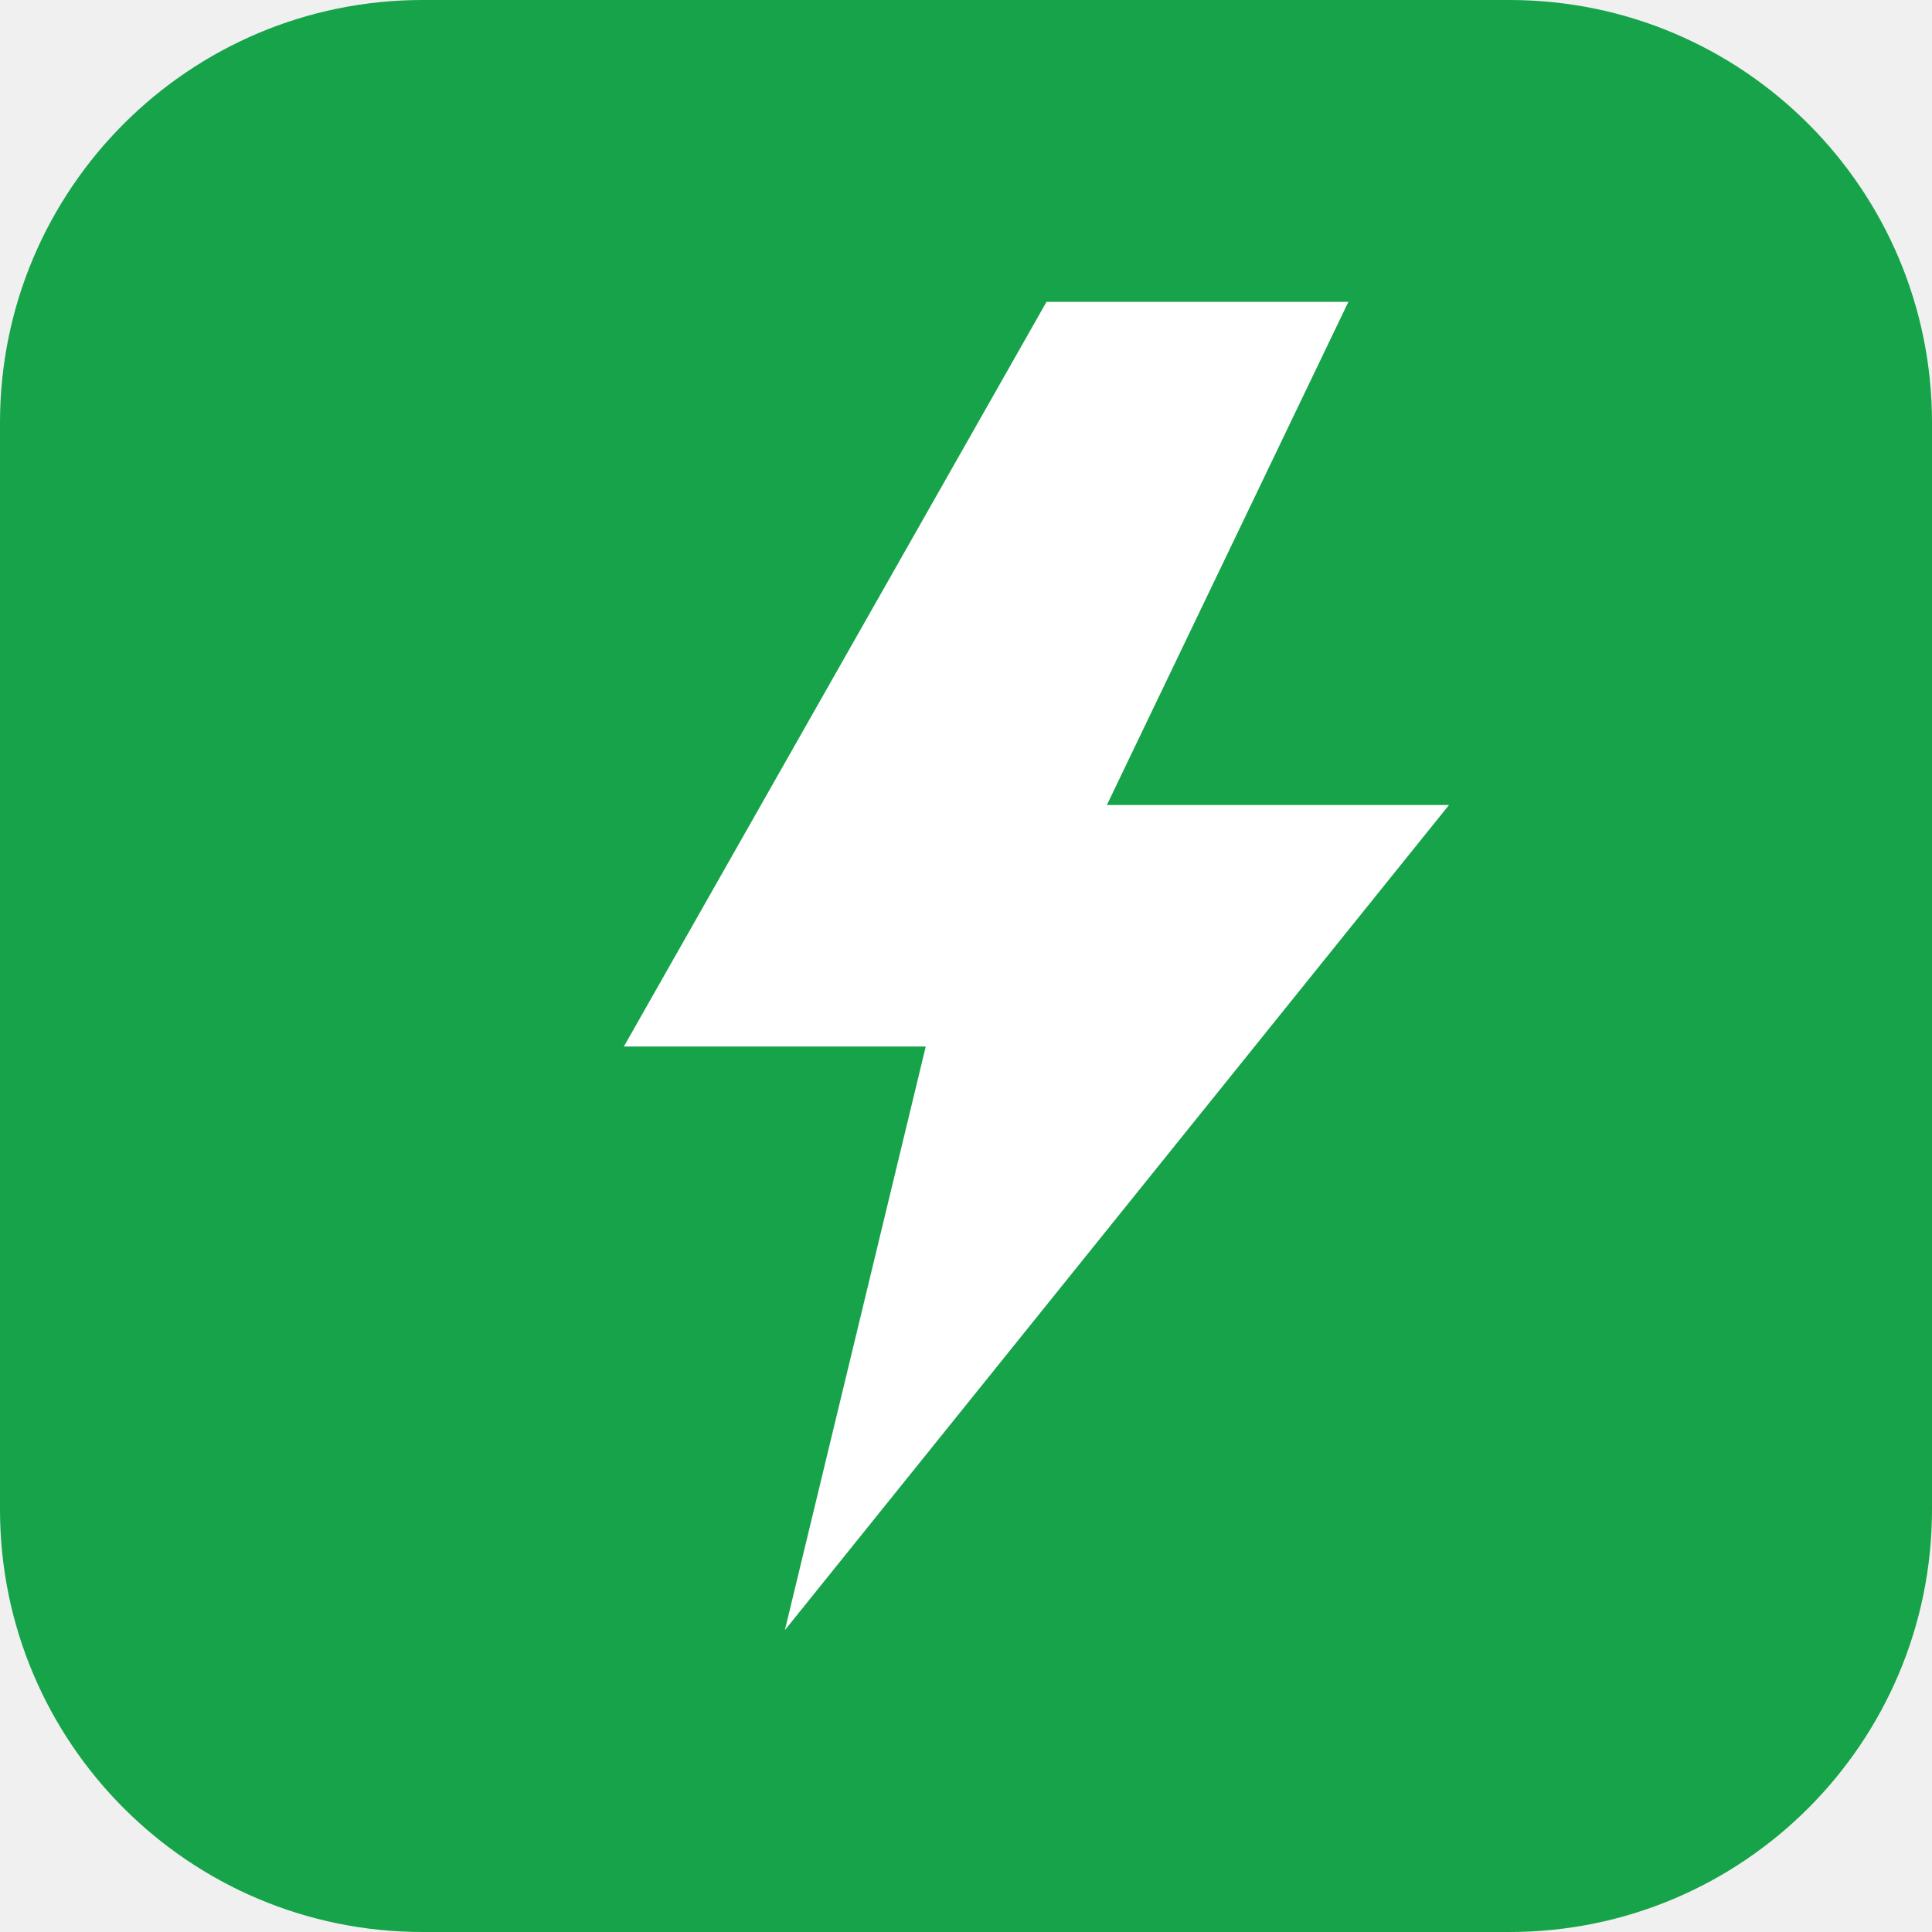
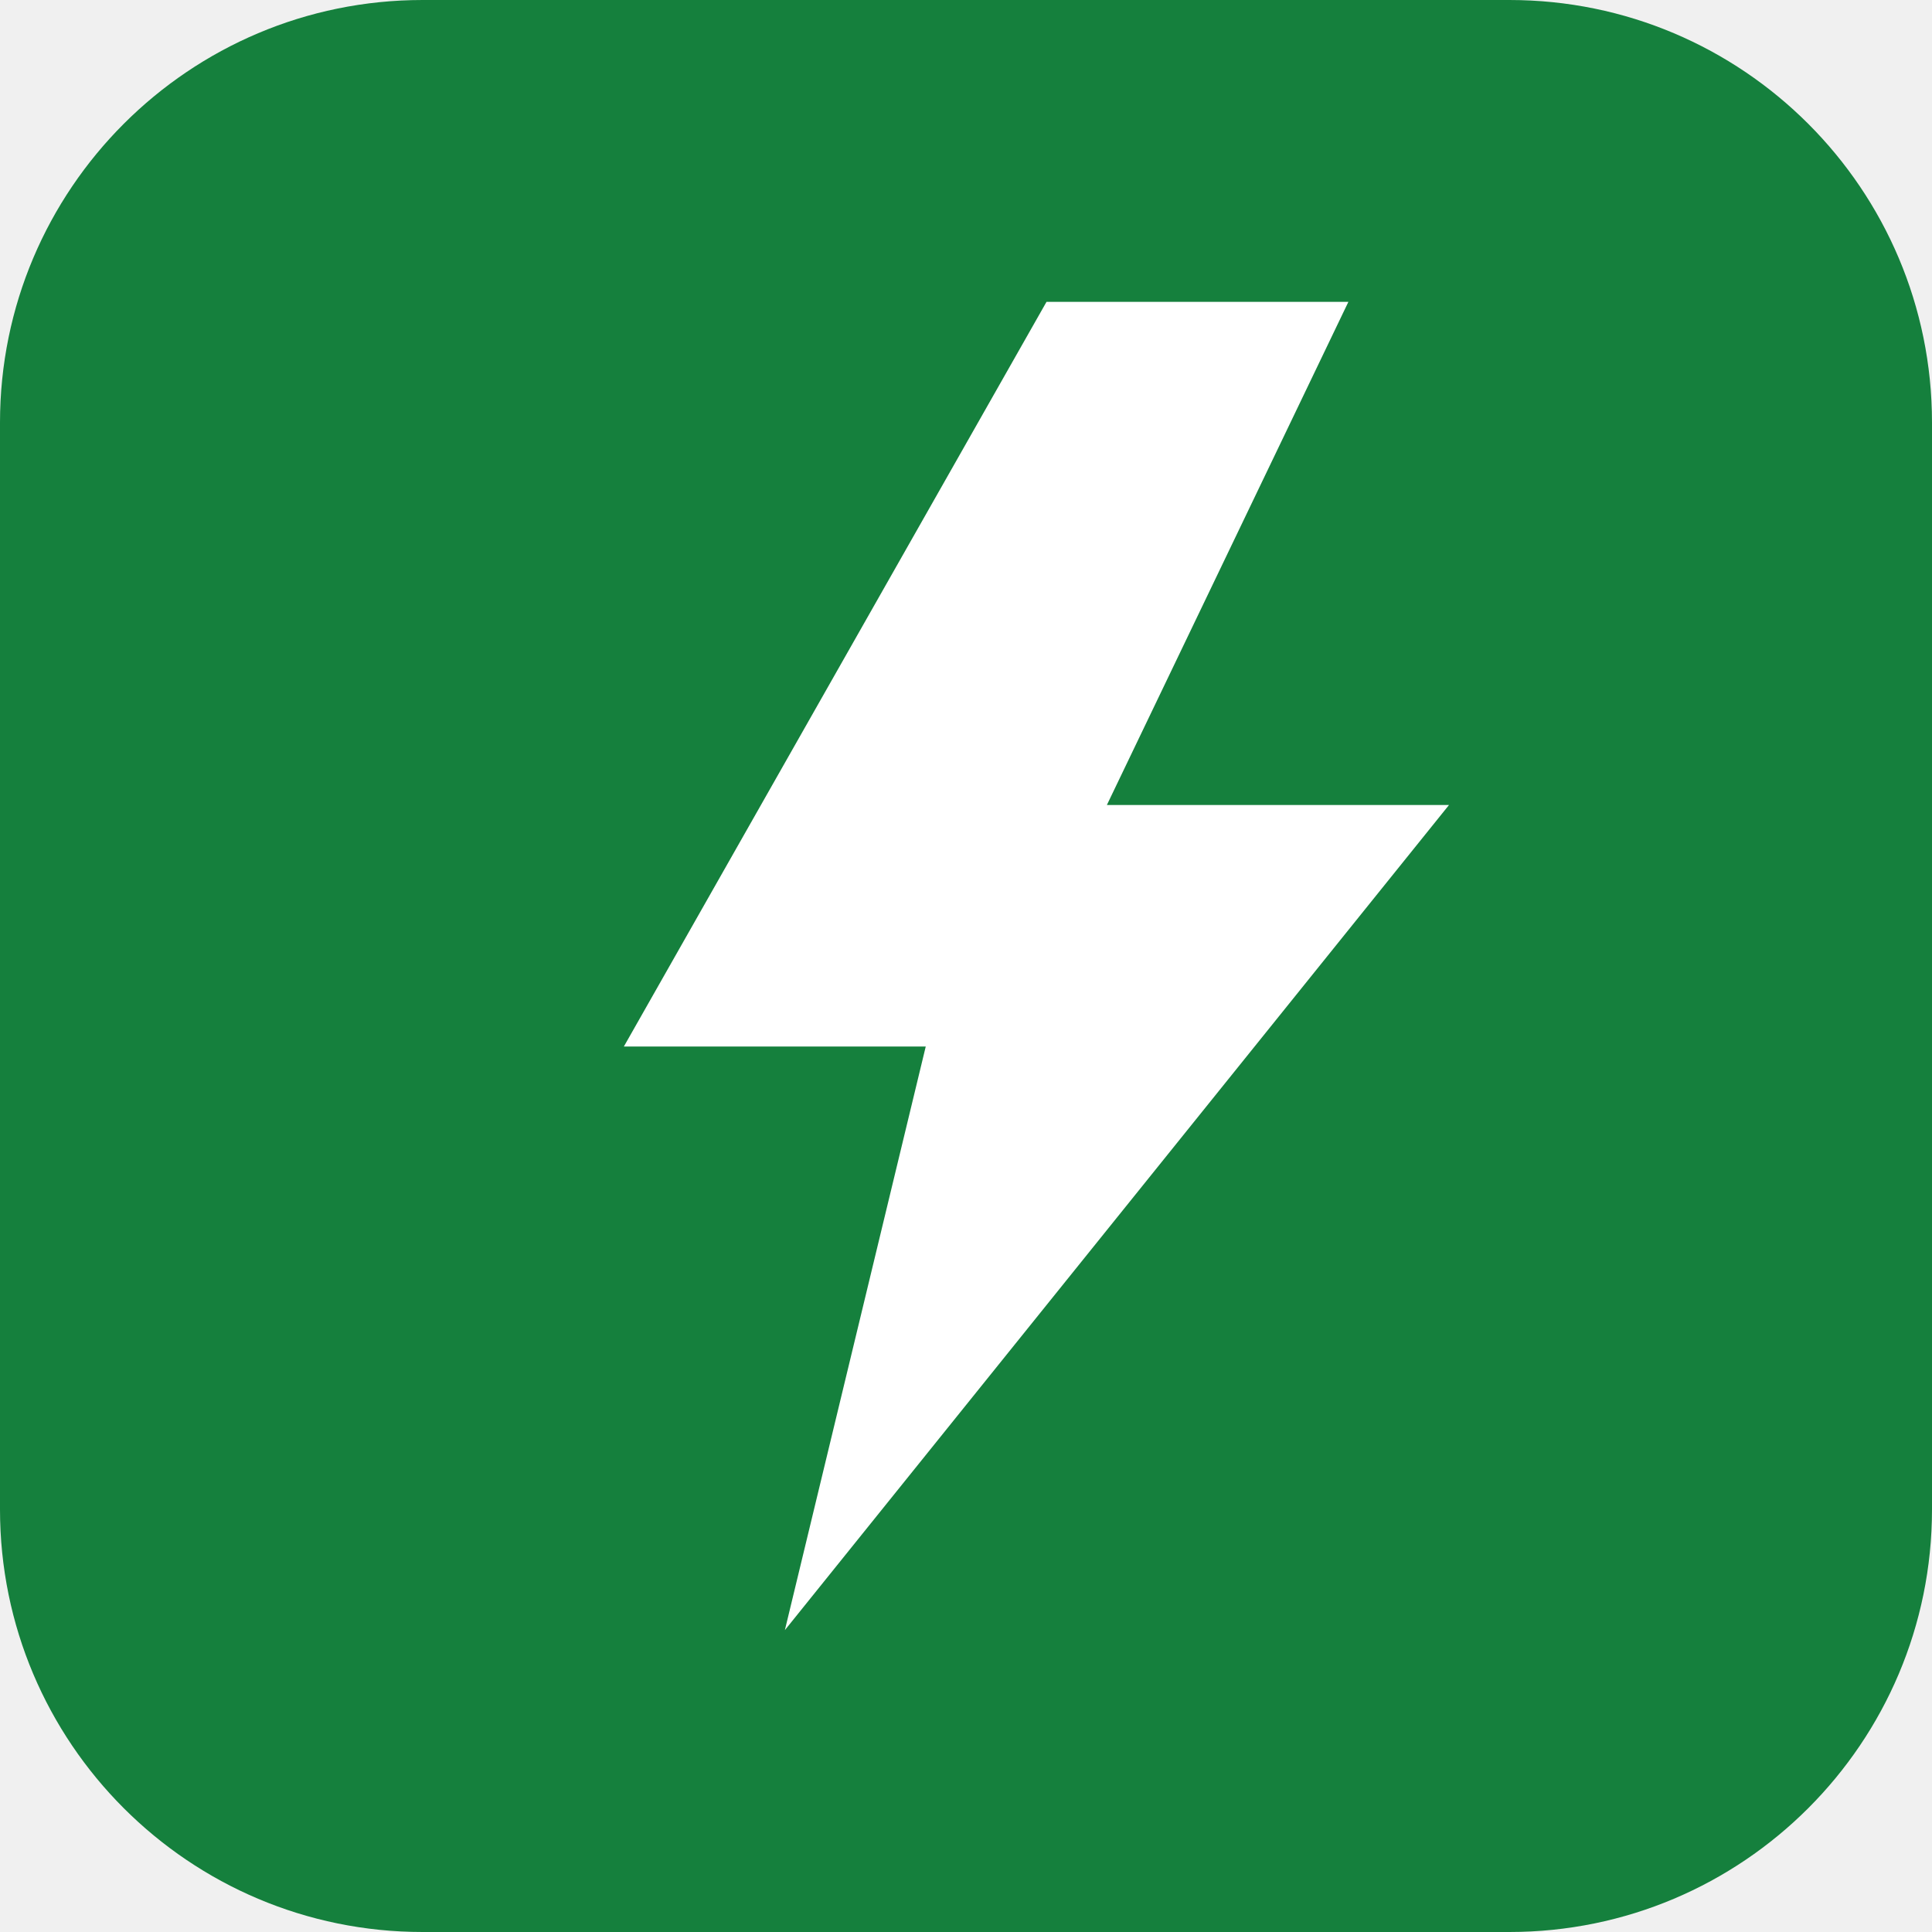
<svg xmlns="http://www.w3.org/2000/svg" viewBox="0 0 192 192" width="192" height="192">
-   <rect width="192" height="192" rx="42" fill="#16a34a" />
+   <rect width="192" height="192" rx="42" fill="#15803d" />
  <path d="M104 30 62 104h30l-14 58 66-82h-34l24-50z" fill="#ffffff" />
</svg>
